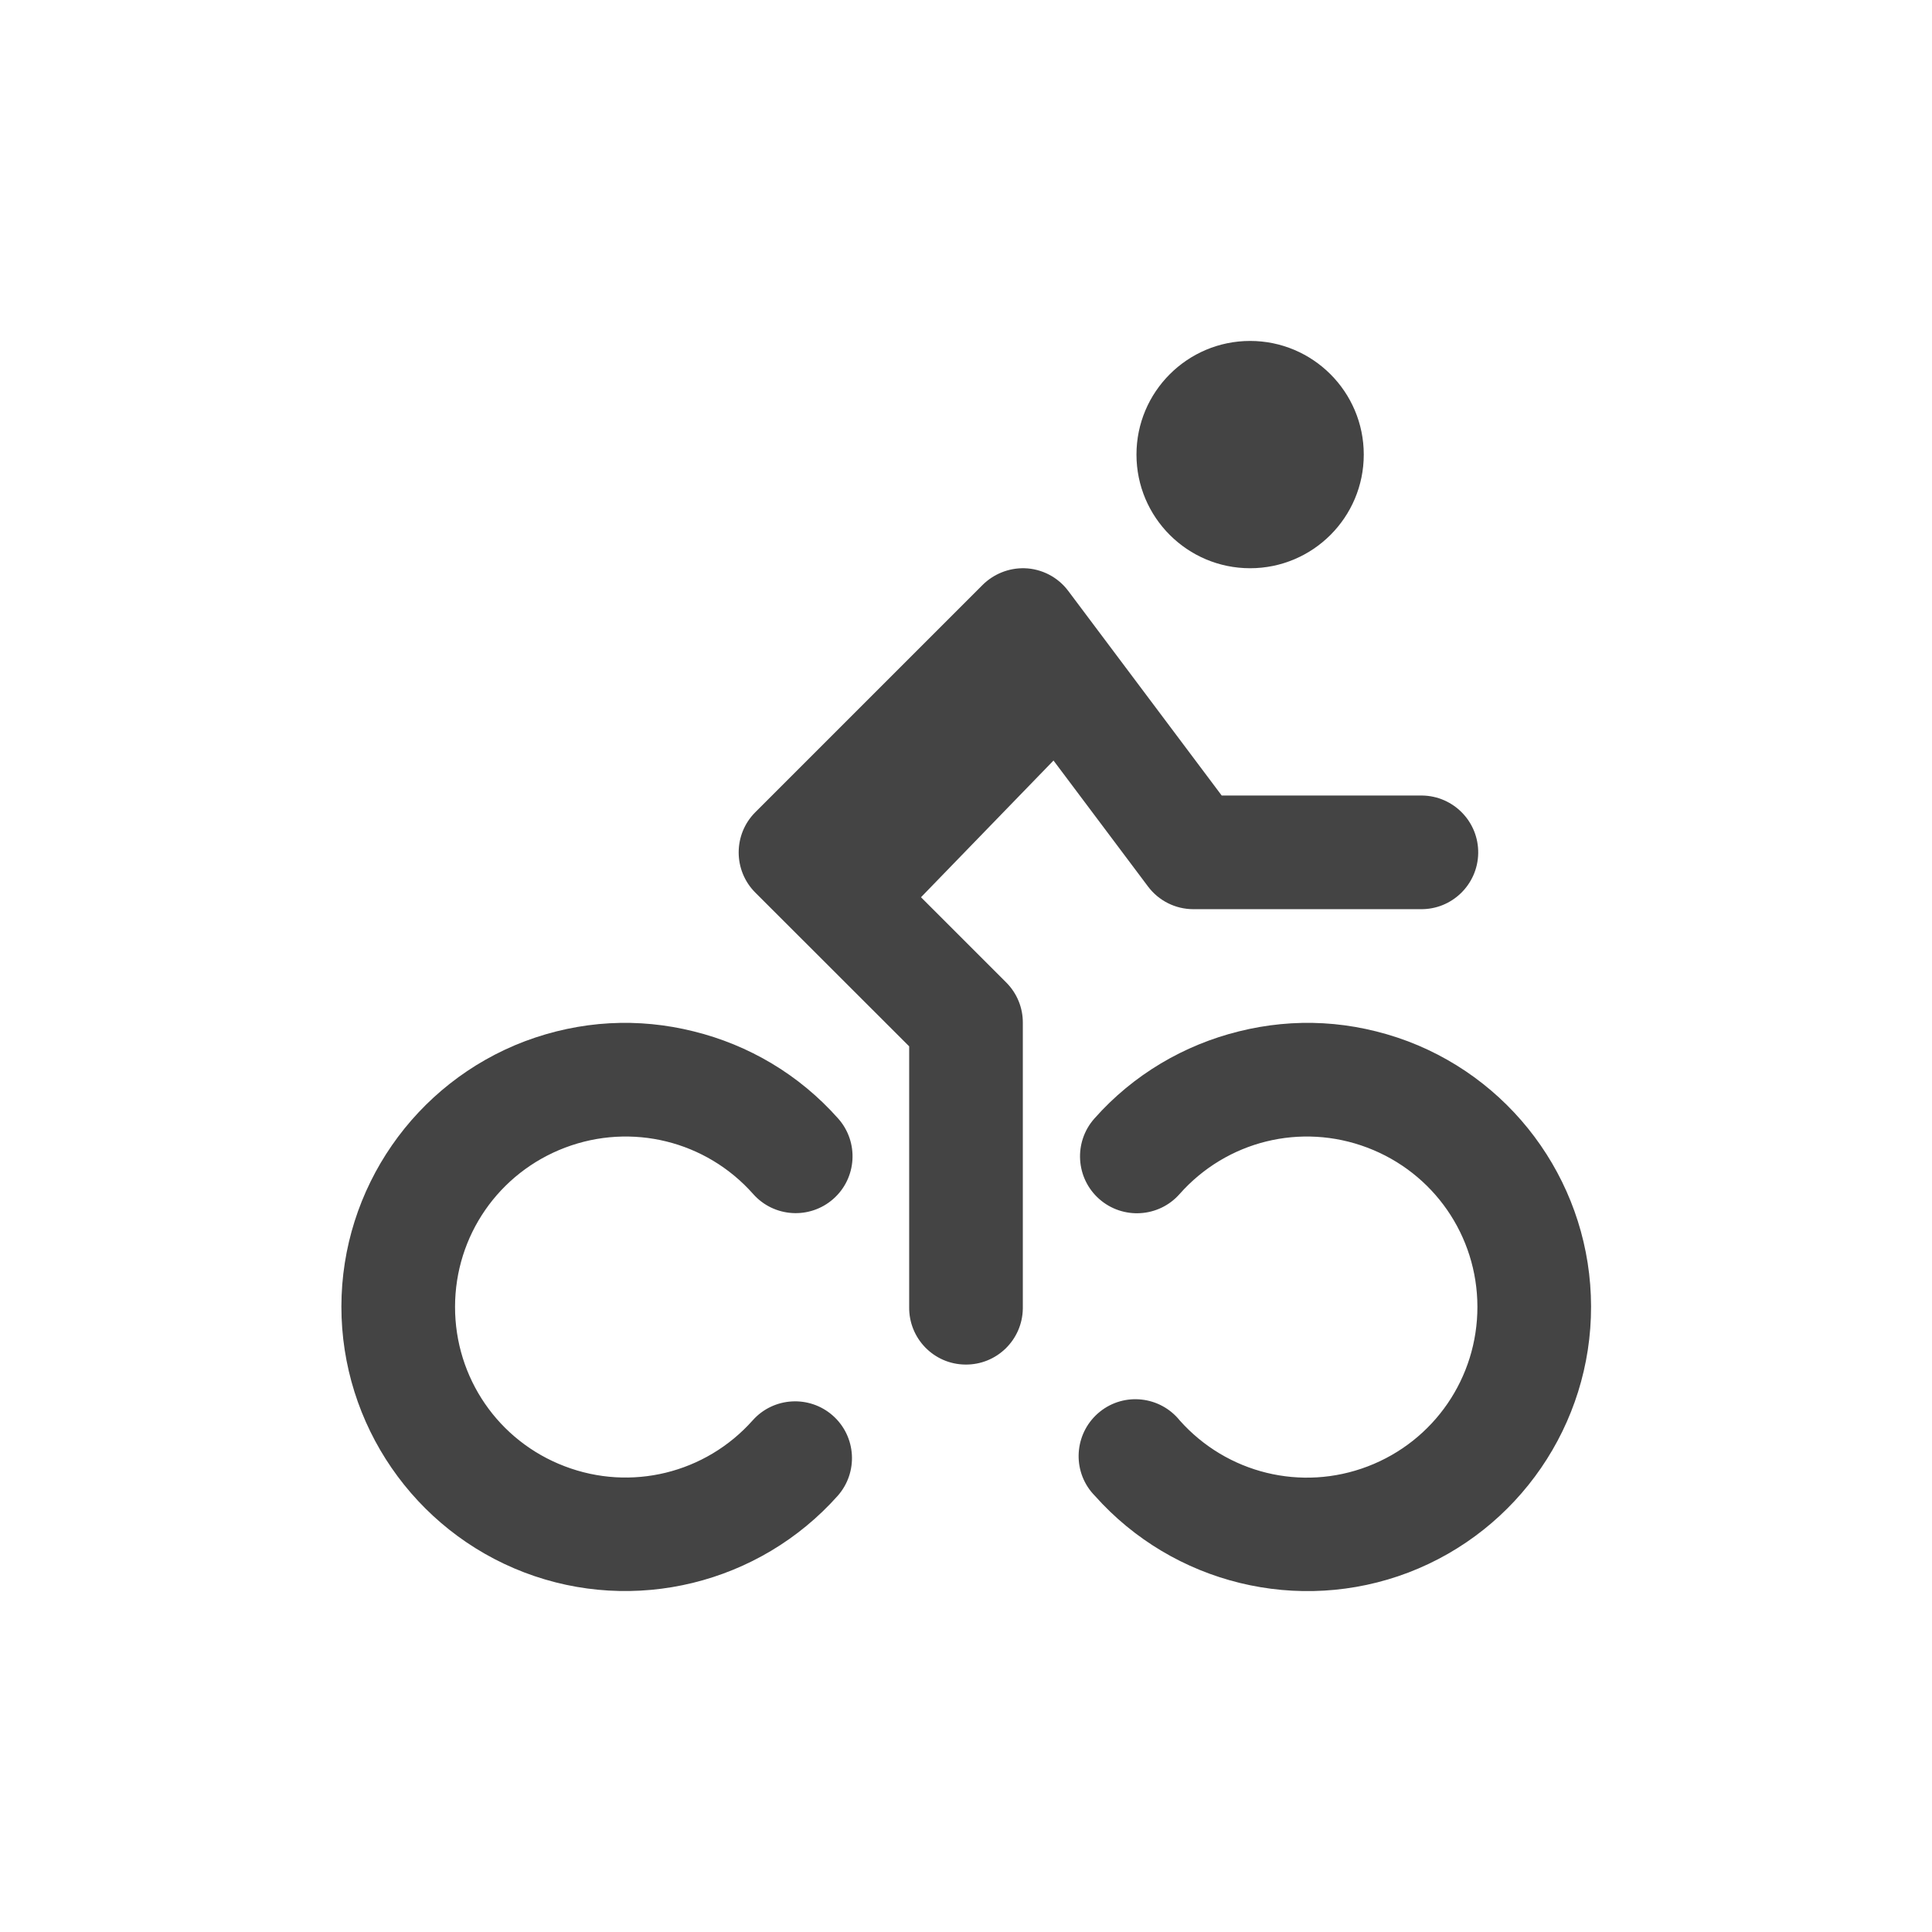
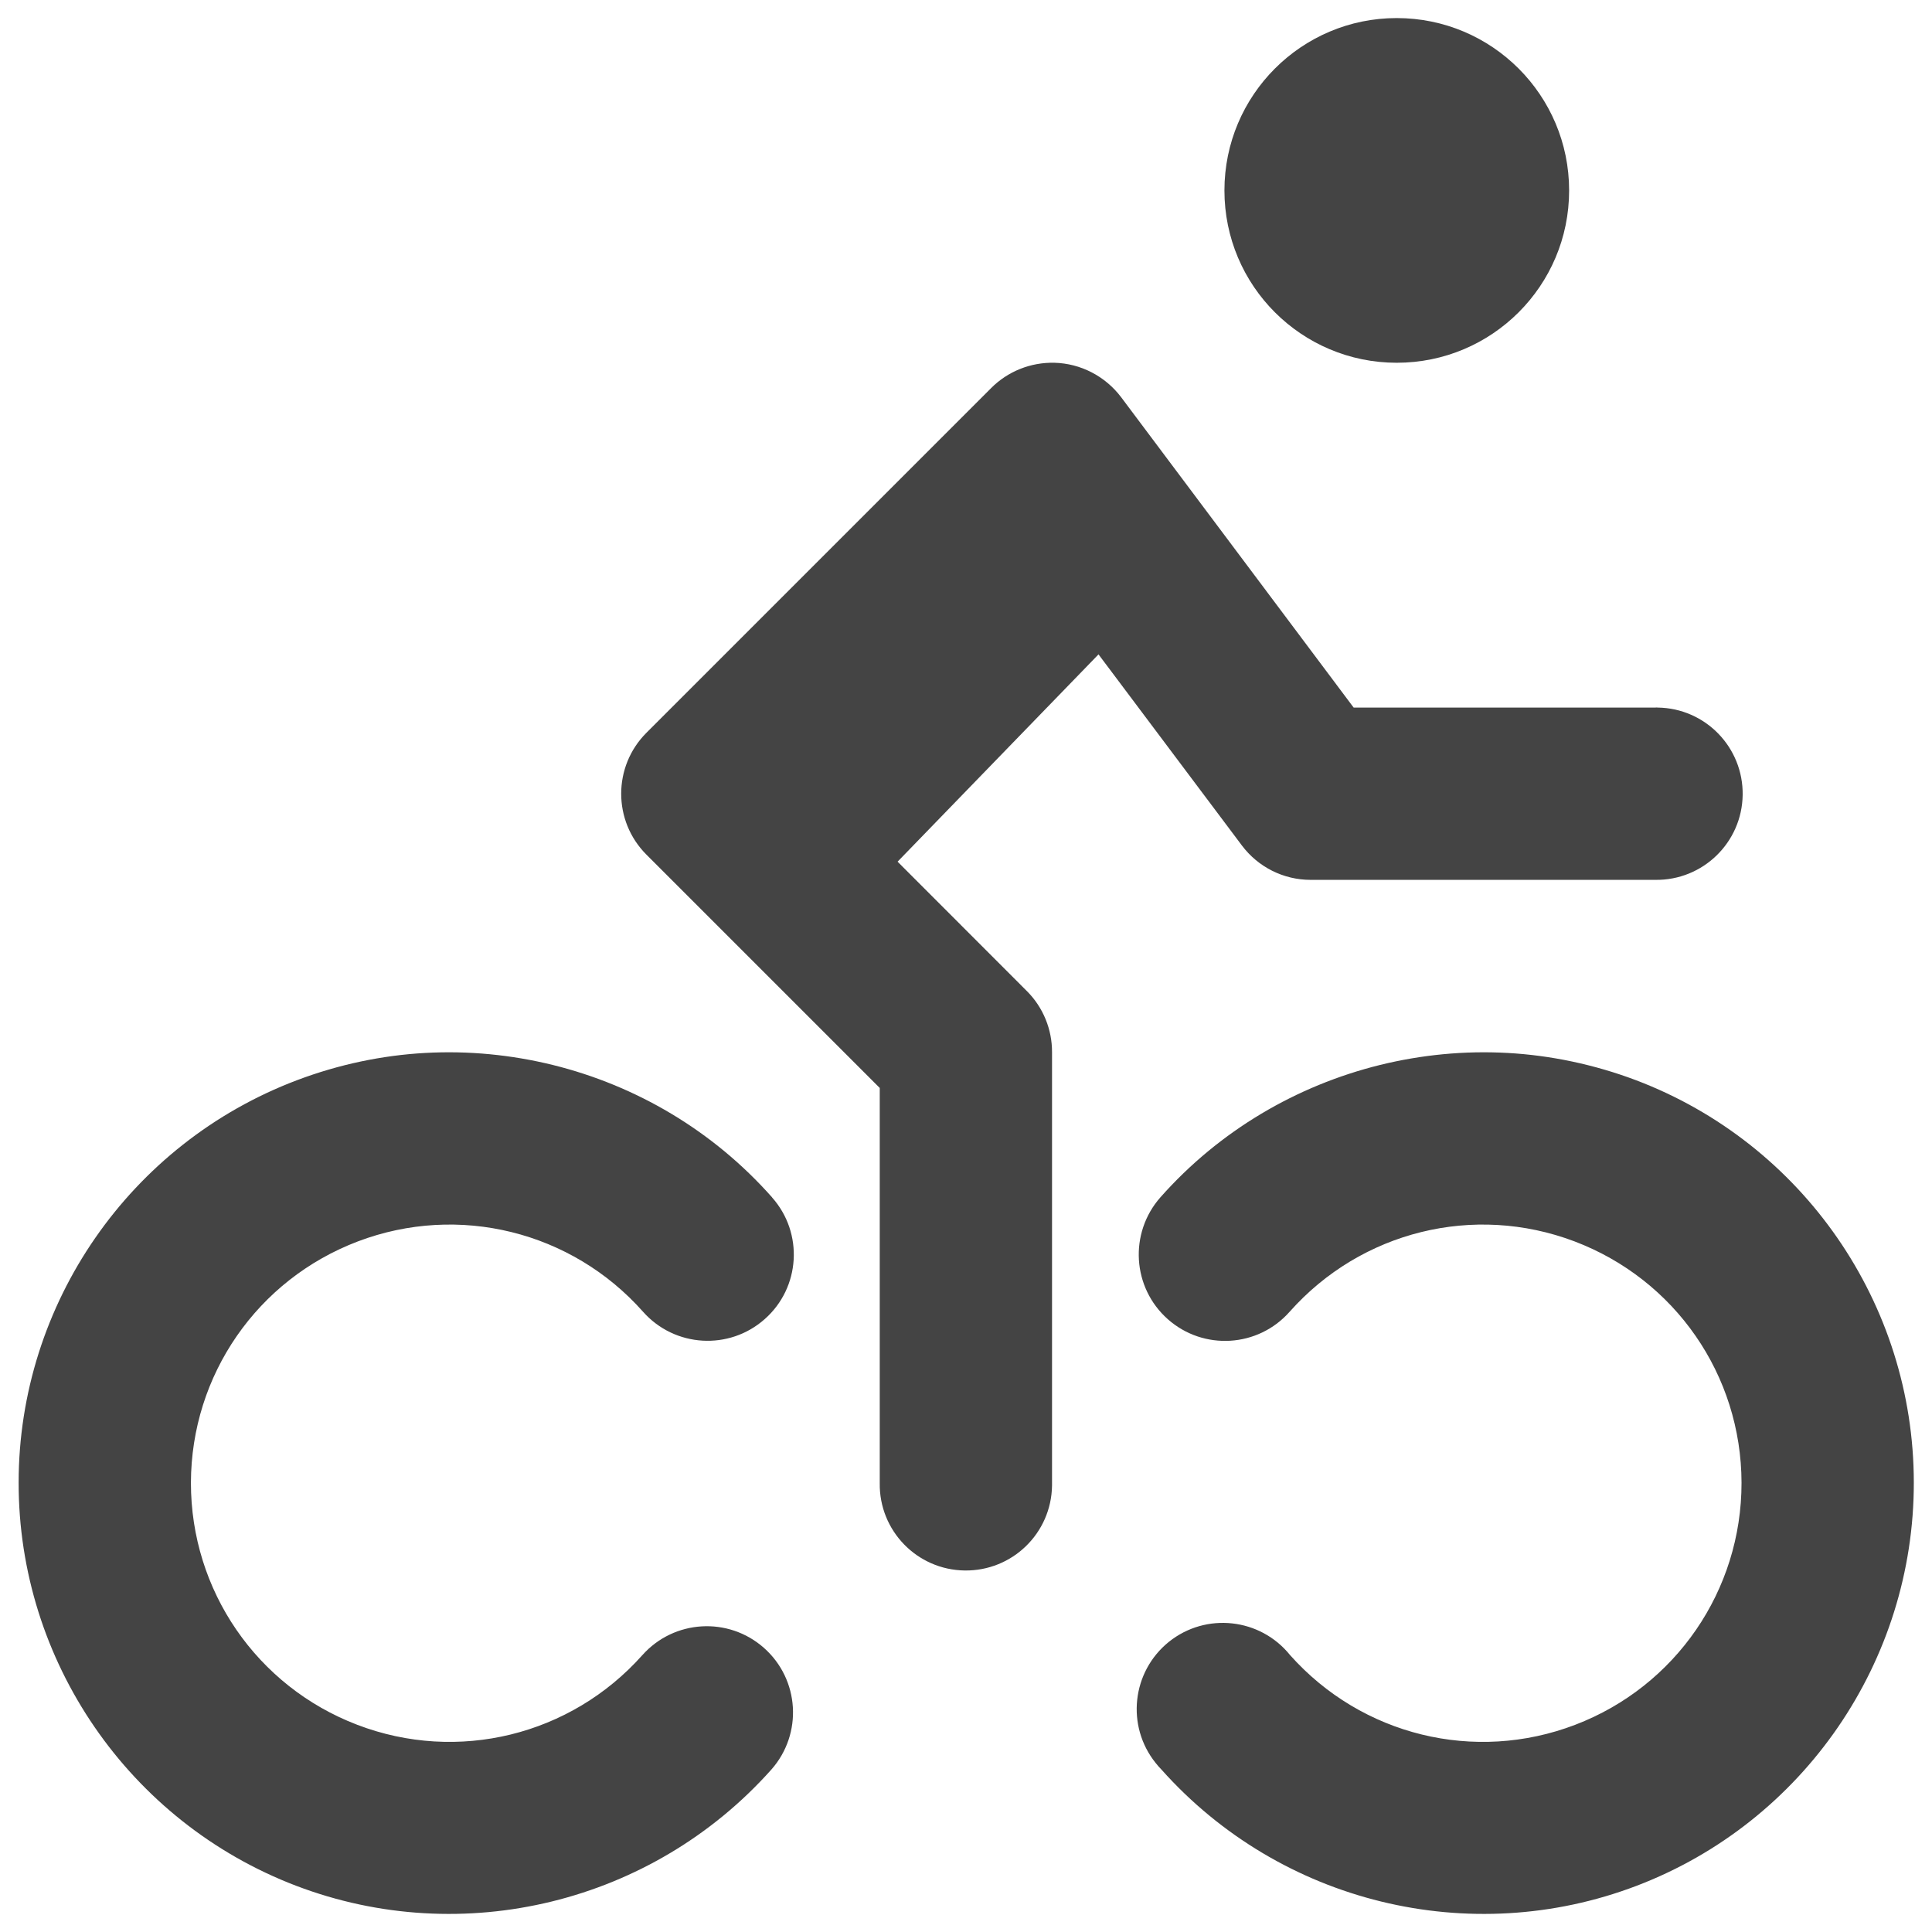
<svg xmlns="http://www.w3.org/2000/svg" viewBox="0 0 17 17" height="17" width="17">
  <rect fill="none" x="0" y="0" width="17" height="17" />
-   <path fill="rgba(255,255,255,0.25)" transform="translate(3 3)" d="M8,0c-0.552,0-1,0.448-1,1s0.448,1,1,1s1-0.448,1-1  S8.552,0,8,0z M6.014,2C5.876,1.997,5.744,2.05,5.646,2.147l-2,2c-0.195,0.195-0.195,0.512,0,0.707  L5,6.207v2.293C4.996,8.777,5.217,9.004,5.493,9.007C5.769,9.011,5.996,8.791,6,8.514  c0-0.005,0-0.009,0-0.014v-2.5c0.001-0.132-0.051-0.259-0.144-0.353l-0.752-0.752l1.166-1.203l0.832,1.109  C7.196,4.926,7.343,5,7.5,5h2c0.276,0.004,0.503-0.217,0.507-0.493c0.004-0.276-0.217-0.503-0.493-0.507  c-0.005-0-0.009-0-0.014,0H7.75L6.4,2.2C6.309,2.078,6.166,2.004,6.014,2z M2.363,6.004  C2.113,6.018,1.861,6.071,1.619,6.162C0.65,6.529,0.005,7.46,0.004,8.496s0.641,1.97,1.609,2.34  s2.068,0.1,2.758-0.674c0.183-0.207,0.164-0.523-0.043-0.706C4.122,9.274,3.806,9.292,3.623,9.498  c-0.415,0.466-1.071,0.627-1.654,0.404C1.385,9.68,1.003,9.123,1.004,8.498S1.389,7.319,1.973,7.098  c0.584-0.221,1.24-0.059,1.654,0.408C3.81,7.713,4.126,7.732,4.333,7.549c0.207-0.183,0.226-0.499,0.043-0.706  C4.375,6.843,4.375,6.843,4.375,6.842C4.031,6.454,3.586,6.194,3.103,6.075C2.862,6.015,2.614,5.99,2.363,6.004  L2.363,6.004z M8.643,6.004C8.392,5.99,8.143,6.015,7.902,6.075c-0.482,0.119-0.93,0.38-1.273,0.768  c-0.183,0.207-0.164,0.524,0.043,0.707s0.524,0.164,0.707-0.043C7.793,7.039,8.447,6.877,9.031,7.098  C9.615,7.319,9.999,7.874,10,8.498S9.619,9.68,9.035,9.903c-0.583,0.223-1.239,0.062-1.654-0.404  c-0.173-0.215-0.488-0.25-0.703-0.077s-0.25,0.488-0.077,0.703c0.011,0.013,0.022,0.026,0.034,0.038  c0.69,0.774,1.79,1.043,2.758,0.674C10.361,10.467,11.002,9.533,11,8.496c-0.001-1.036-0.644-1.967-1.613-2.334  C9.144,6.071,8.893,6.018,8.643,6.004L8.643,6.004z" style="stroke-linejoin:round;stroke-miterlimit:4px;" stroke="rgba(255,255,255,0.25)" stroke-width="2" />
-   <path fill="#444444" transform="translate(3 3)" d="M8,0c-0.552,0-1,0.448-1,1s0.448,1,1,1s1-0.448,1-1  S8.552,0,8,0z M6.014,2C5.876,1.997,5.744,2.05,5.646,2.147l-2,2c-0.195,0.195-0.195,0.512,0,0.707  L5,6.207v2.293C4.996,8.777,5.217,9.004,5.493,9.007C5.769,9.011,5.996,8.791,6,8.514  c0-0.005,0-0.009,0-0.014v-2.5c0.001-0.132-0.051-0.259-0.144-0.353l-0.752-0.752l1.166-1.203l0.832,1.109  C7.196,4.926,7.343,5,7.5,5h2c0.276,0.004,0.503-0.217,0.507-0.493c0.004-0.276-0.217-0.503-0.493-0.507  c-0.005-0-0.009-0-0.014,0H7.75L6.4,2.2C6.309,2.078,6.166,2.004,6.014,2z M2.363,6.004  C2.113,6.018,1.861,6.071,1.619,6.162C0.65,6.529,0.005,7.46,0.004,8.496s0.641,1.97,1.609,2.34  s2.068,0.1,2.758-0.674c0.183-0.207,0.164-0.523-0.043-0.706C4.122,9.274,3.806,9.292,3.623,9.498  c-0.415,0.466-1.071,0.627-1.654,0.404C1.385,9.68,1.003,9.123,1.004,8.498S1.389,7.319,1.973,7.098  c0.584-0.221,1.24-0.059,1.654,0.408C3.81,7.713,4.126,7.732,4.333,7.549c0.207-0.183,0.226-0.499,0.043-0.706  C4.375,6.843,4.375,6.843,4.375,6.842C4.031,6.454,3.586,6.194,3.103,6.075C2.862,6.015,2.614,5.99,2.363,6.004  L2.363,6.004z M8.643,6.004C8.392,5.99,8.143,6.015,7.902,6.075c-0.482,0.119-0.93,0.38-1.273,0.768  c-0.183,0.207-0.164,0.524,0.043,0.707s0.524,0.164,0.707-0.043C7.793,7.039,8.447,6.877,9.031,7.098  C9.615,7.319,9.999,7.874,10,8.498S9.619,9.68,9.035,9.903c-0.583,0.223-1.239,0.062-1.654-0.404  c-0.173-0.215-0.488-0.25-0.703-0.077s-0.25,0.488-0.077,0.703c0.011,0.013,0.022,0.026,0.034,0.038  c0.69,0.774,1.79,1.043,2.758,0.674C10.361,10.467,11.002,9.533,11,8.496c-0.001-1.036-0.644-1.967-1.613-2.334  C9.144,6.071,8.893,6.018,8.643,6.004L8.643,6.004z" />
+   <path fill="rgba(255,255,255,0.25)" transform="translate(3 3)" d="M8,0c-0.552,0-1,0.448-1,1s0.448,1,1,1s1-0.448,1-1 S8.552,0,8,0z M6.014,2C5.876,1.997,5.744,2.05,5.646,2.147l-2,2c-0.195,0.195-0.195,0.512,0,0.707 L5,6.207v2.293C4.996,8.777,5.217,9.004,5.493,9.007C5.769,9.011,5.996,8.791,6,8.514 c0-0.005,0-0.009,0-0.014v-2.5c0.001-0.132-0.051-0.259-0.144-0.353l-0.752-0.752l1.166-1.203l0.832,1.109 C7.196,4.926,7.343,5,7.5,5h2c0.276,0.004,0.503-0.217,0.507-0.493c0.004-0.276-0.217-0.503-0.493-0.507 c-0.005-0-0.009-0-0.014,0H7.75L6.4,2.2C6.309,2.078,6.166,2.004,6.014,2z M2.363,6.004 C2.113,6.018,1.861,6.071,1.619,6.162C0.65,6.529,0.005,7.46,0.004,8.496s0.641,1.97,1.609,2.34 s2.068,0.1,2.758-0.674c0.183-0.207,0.164-0.523-0.043-0.706C4.122,9.274,3.806,9.292,3.623,9.498 c-0.415,0.466-1.071,0.627-1.654,0.404C1.385,9.68,1.003,9.123,1.004,8.498S1.389,7.319,1.973,7.098 c0.584-0.221,1.24-0.059,1.654,0.408C3.81,7.713,4.126,7.732,4.333,7.549c0.207-0.183,0.226-0.499,0.043-0.706 C4.375,6.843,4.375,6.843,4.375,6.842C4.031,6.454,3.586,6.194,3.103,6.075C2.862,6.015,2.614,5.99,2.363,6.004 L2.363,6.004z M8.643,6.004C8.392,5.99,8.143,6.015,7.902,6.075c-0.482,0.119-0.93,0.38-1.273,0.768 c-0.183,0.207-0.164,0.524,0.043,0.707s0.524,0.164,0.707-0.043C7.793,7.039,8.447,6.877,9.031,7.098 C9.615,7.319,9.999,7.874,10,8.498S9.619,9.68,9.035,9.903c-0.583,0.223-1.239,0.062-1.654-0.404 c-0.173-0.215-0.488-0.25-0.703-0.077s-0.25,0.488-0.077,0.703c0.011,0.013,0.022,0.026,0.034,0.038 c0.69,0.774,1.79,1.043,2.758,0.674C10.361,10.467,11.002,9.533,11,8.496c-0.001-1.036-0.644-1.967-1.613-2.334 C9.144,6.071,8.893,6.018,8.643,6.004L8.643,6.004z" style="stroke-linejoin:round;stroke-miterlimit:4px;" stroke="rgba(255,255,255,0.25)" stroke-width="2" />
+   <path fill="#444444" d="M 12.29 0.159 C 11.453 0.159 10.774 0.838 10.774 1.676 C 10.774 2.514 11.453 3.192 12.29 3.192 C 13.128 3.192 13.807 2.514 13.807 1.676 C 13.807 0.838 13.128 0.159 12.29 0.159 Z M 9.278 3.192 C 9.07 3.187 8.868 3.267 8.721 3.415 L 5.688 6.448 C 5.392 6.744 5.392 7.224 5.688 7.52 L 7.741 9.573 L 7.741 13.05 C 7.735 13.469 8.069 13.813 8.488 13.819 C 8.907 13.825 9.251 13.491 9.257 13.072 C 9.257 13.064 9.257 13.057 9.257 13.05 L 9.257 9.259 C 9.258 9.058 9.179 8.865 9.038 8.723 L 7.898 7.582 L 9.666 5.758 L 10.928 7.44 C 11.071 7.63 11.294 7.742 11.532 7.742 L 14.565 7.742 C 14.984 7.748 15.328 7.413 15.334 6.995 C 15.34 6.576 15.006 6.232 14.587 6.226 C 14.58 6.225 14.572 6.225 14.565 6.226 L 11.911 6.226 L 9.865 3.495 C 9.725 3.31 9.509 3.198 9.278 3.192 Z M 3.742 9.265 C 3.362 9.286 2.981 9.366 2.613 9.505 C 1.143 10.061 0.165 11.472 0.164 13.044 C 0.162 14.616 1.136 16.032 2.605 16.593 C 4.073 17.153 5.741 16.744 6.787 15.571 C 7.065 15.257 7.036 14.778 6.722 14.5 C 6.409 14.223 5.931 14.251 5.652 14.564 C 5.022 15.271 4.028 15.515 3.144 15.177 C 2.259 14.839 1.679 13.994 1.68 13.047 C 1.682 12.1 2.264 11.259 3.15 10.923 C 4.035 10.588 5.03 10.834 5.658 11.542 C 5.936 11.856 6.416 11.885 6.729 11.607 C 7.043 11.33 7.072 10.85 6.794 10.537 C 6.794 10.536 6.793 10.536 6.793 10.535 C 6.272 9.947 5.596 9.552 4.865 9.371 C 4.499 9.281 4.122 9.244 3.742 9.265 L 3.742 9.265 Z M 13.265 9.265 C 12.885 9.244 12.508 9.281 12.142 9.371 C 11.411 9.552 10.732 9.947 10.211 10.535 C 9.933 10.85 9.962 11.33 10.276 11.608 C 10.59 11.886 11.07 11.857 11.348 11.542 C 11.977 10.834 12.969 10.588 13.854 10.923 C 14.74 11.259 15.322 12.1 15.324 13.047 C 15.325 13.994 14.745 14.839 13.86 15.177 C 12.976 15.515 11.982 15.271 11.352 14.564 C 11.089 14.237 10.612 14.185 10.285 14.447 C 9.959 14.71 9.907 15.187 10.169 15.513 C 10.185 15.533 10.202 15.553 10.22 15.571 C 11.266 16.744 12.934 17.153 14.402 16.593 C 15.871 16.032 16.842 14.616 16.84 13.044 C 16.839 11.472 15.864 10.061 14.393 9.504 C 14.026 9.366 13.644 9.286 13.265 9.265 L 13.265 9.265 Z" style="" />
</svg>
